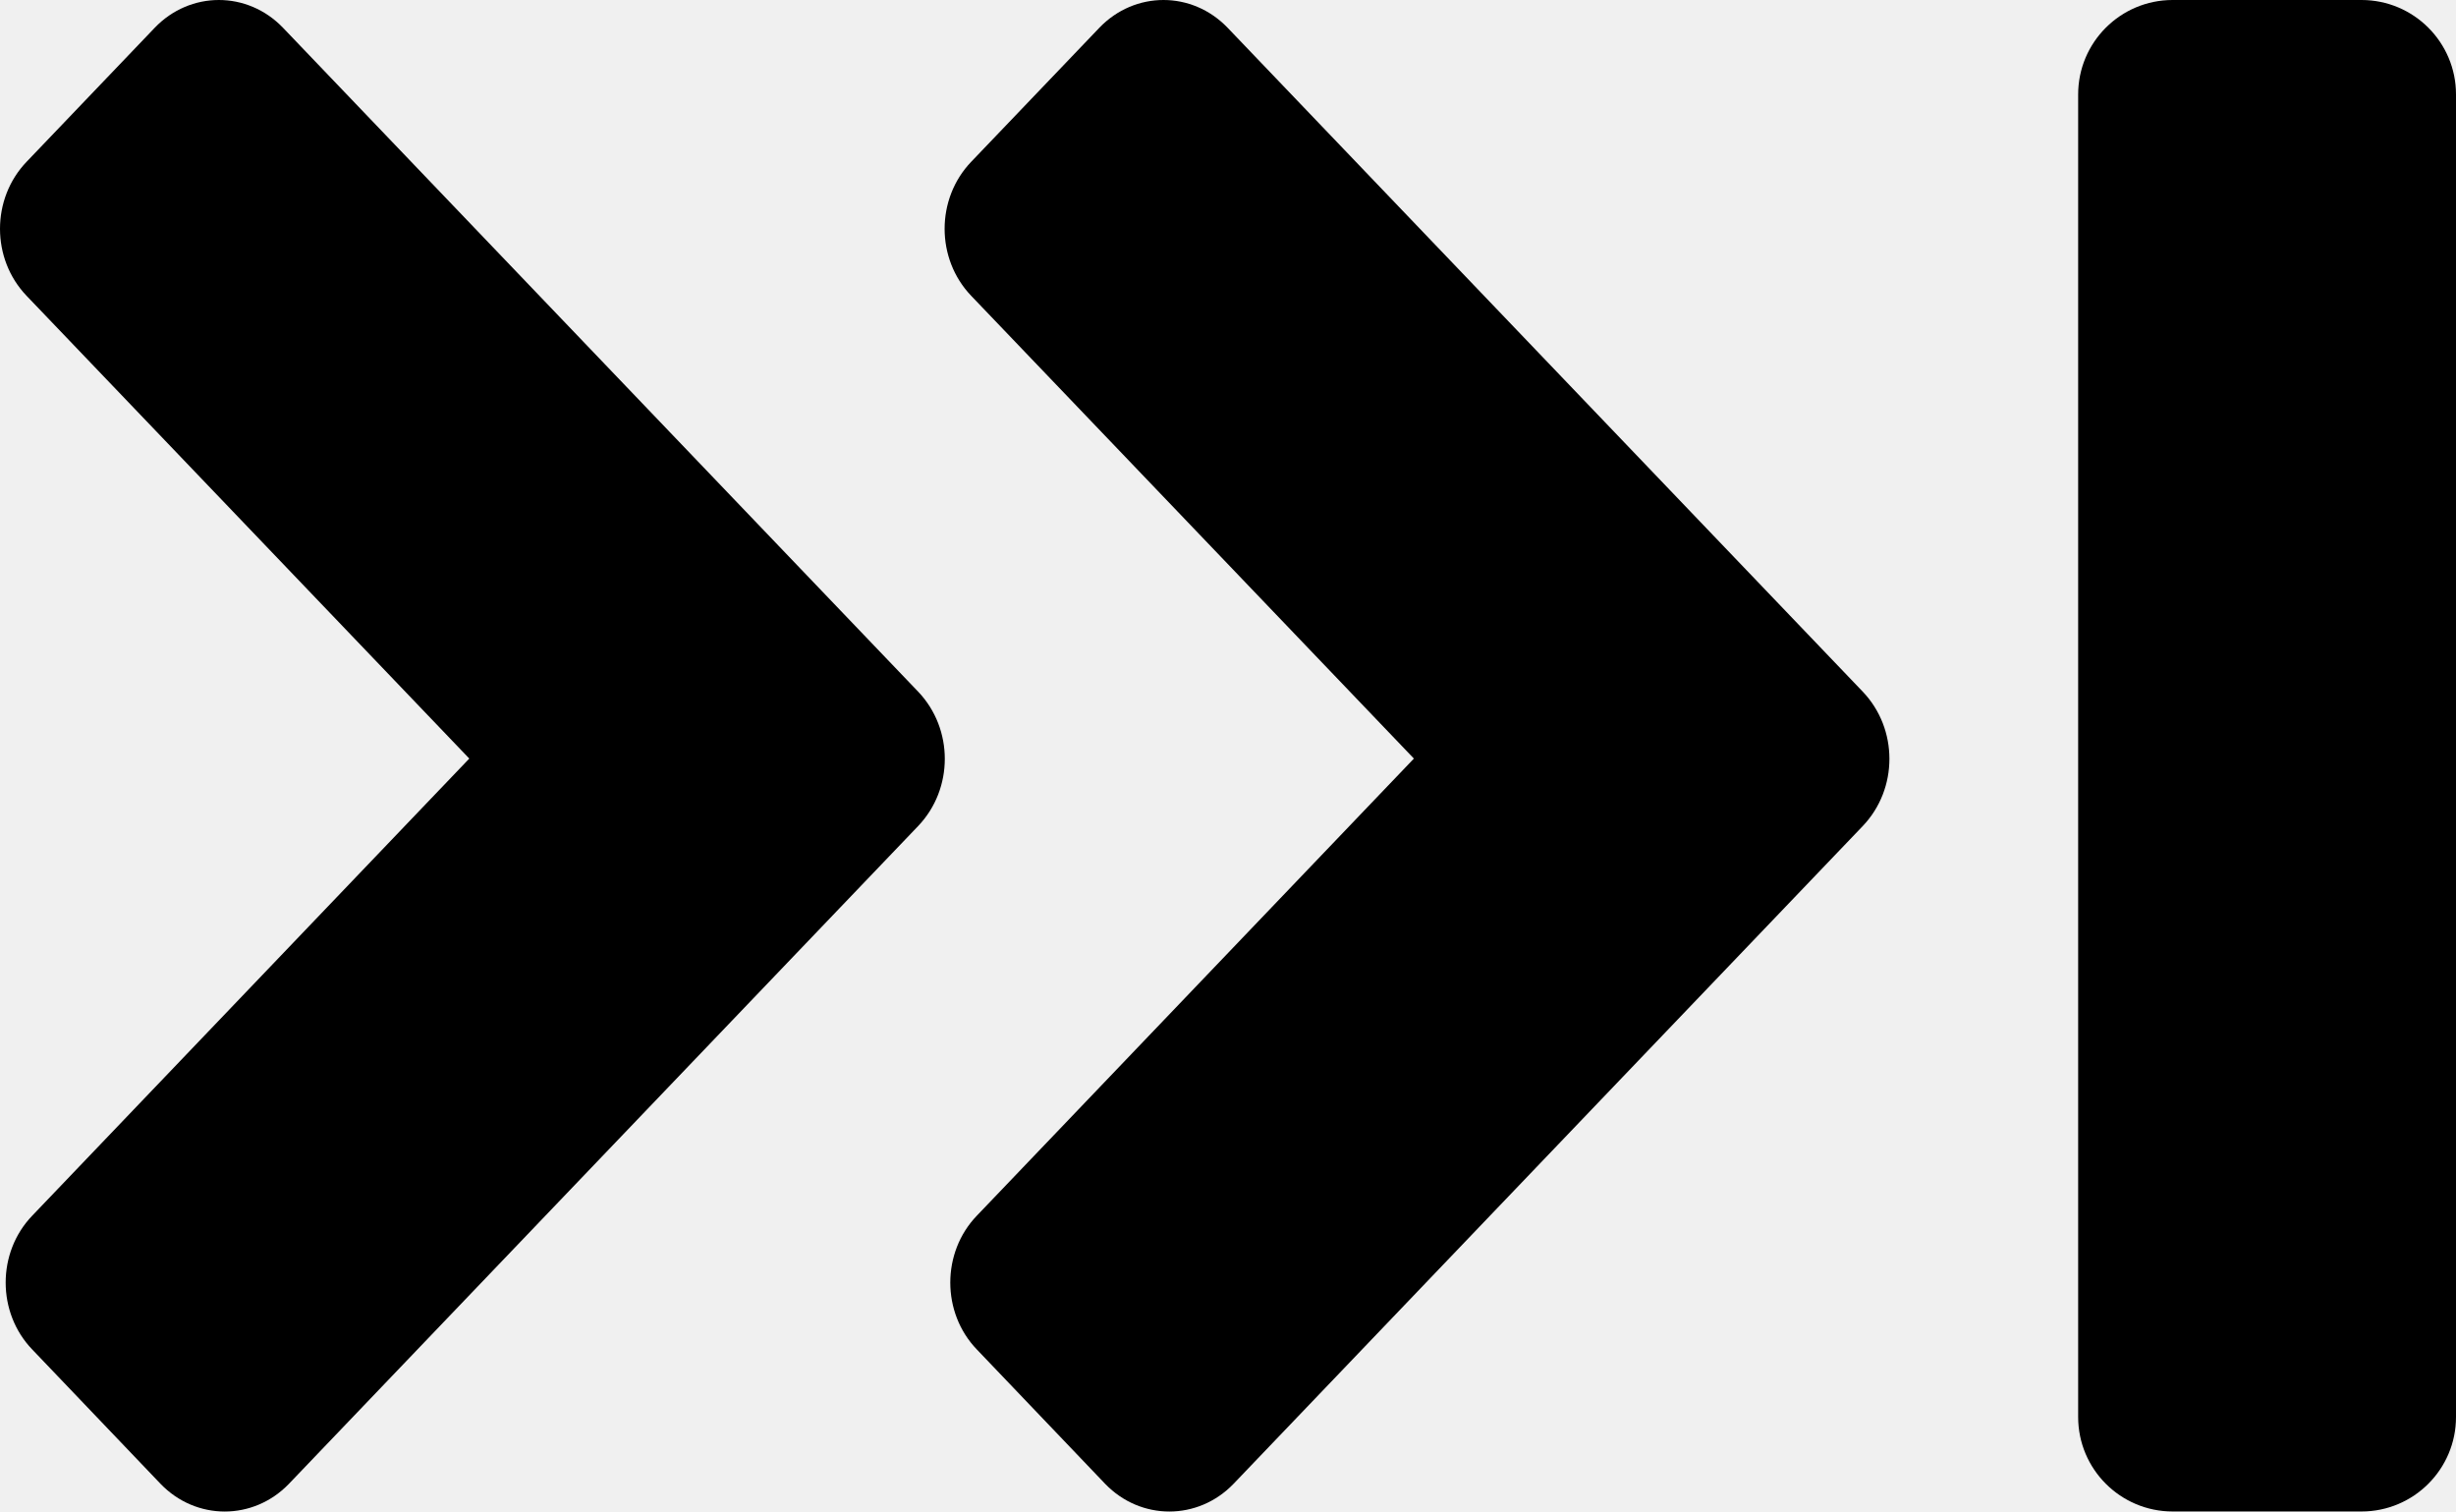
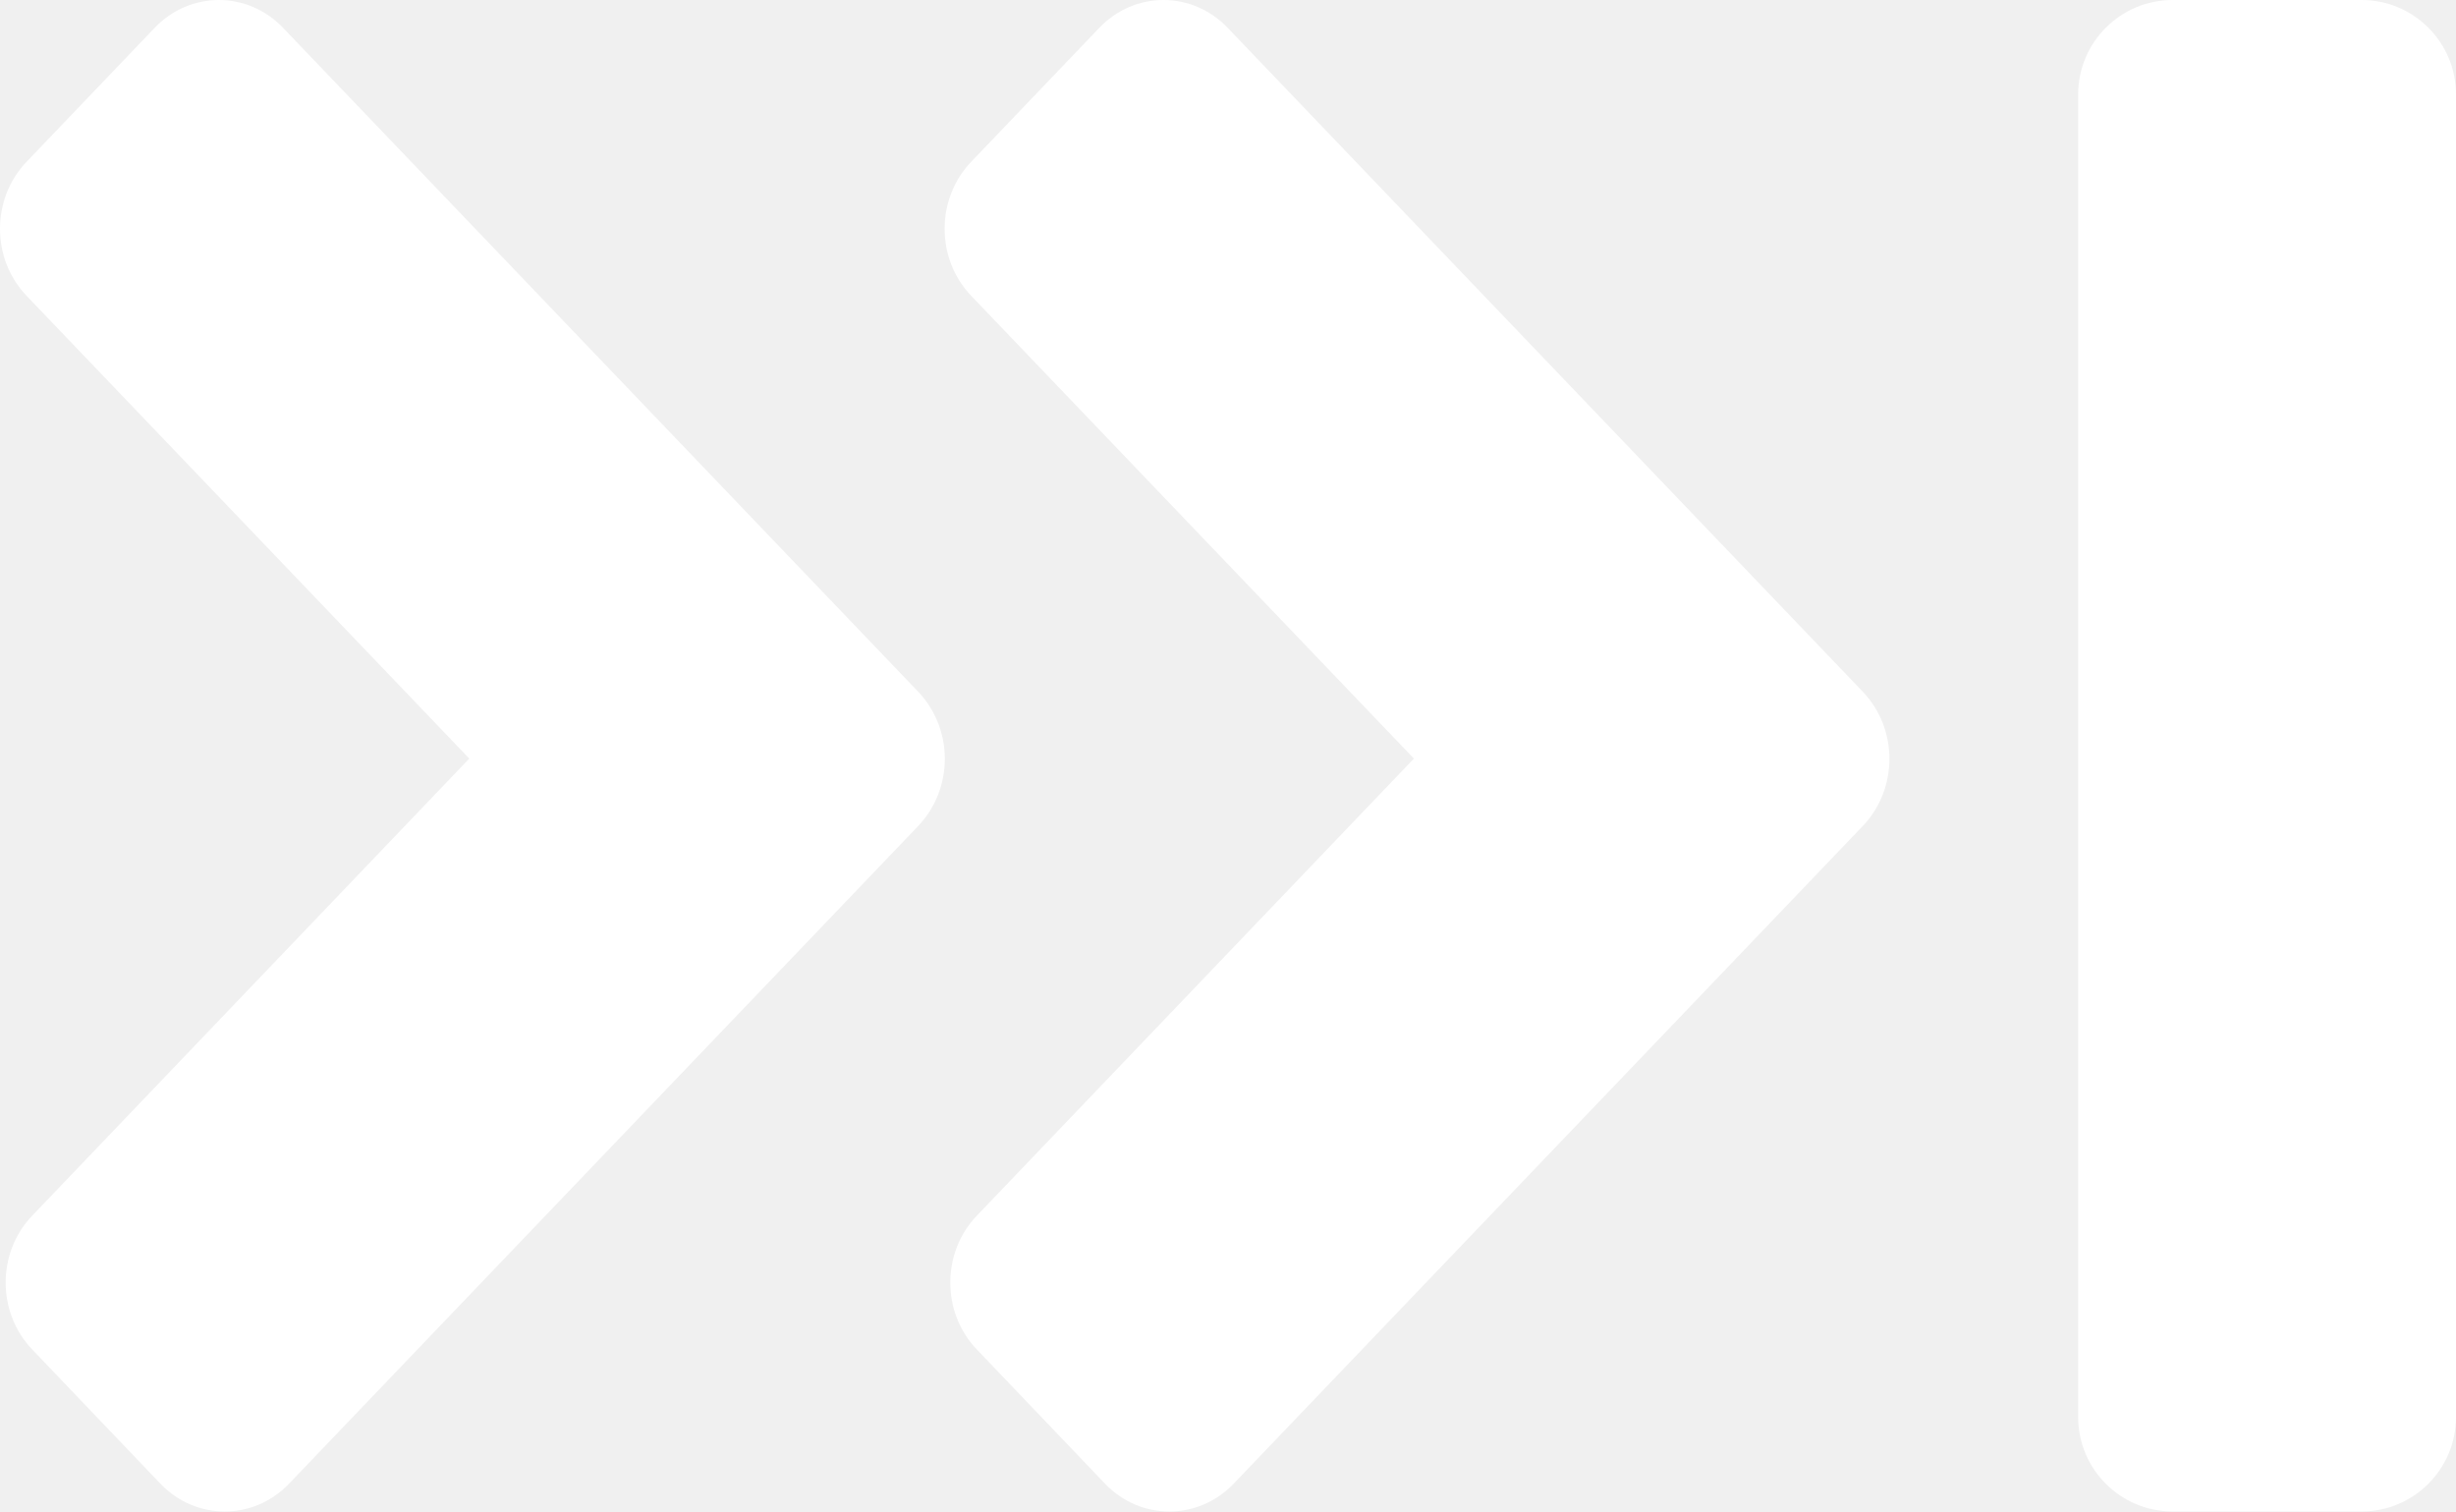
<svg xmlns="http://www.w3.org/2000/svg" version="1.1" id="Layer_1" x="0px" y="0px" width="13px" height="8px" viewBox="0 0 13 8" style="enable-background:new 0 0 13 8;" xml:space="preserve">
  <g id="Next_3">
-     <path d="M11,0.5v7C11,7.776,11.224,8,11.5,8h1C12.776,8,13,7.776,13,7.5v-7C13,0.224,12.776,0,12.5,0h-1C11.224,0,11,0.224,11,0.5z   " />
-     <path d="M6.498,0.147c-0.188-0.196-0.491-0.196-0.679,0L5.141,0.856c-0.188,0.196-0.188,0.514,0,0.71l2.343,2.449L5.171,6.434   c-0.188,0.195-0.188,0.514,0,0.709L5.85,7.854c0.188,0.195,0.491,0.195,0.679,0l3.331-3.482c0.188-0.197,0.188-0.514,0-0.711   L6.498,0.147z" />
-     <path d="M1.498,0.147c-0.188-0.196-0.491-0.196-0.679,0L0.141,0.856c-0.188,0.196-0.188,0.514,0,0.71l2.343,2.449L0.171,6.434   c-0.188,0.195-0.188,0.514,0,0.709L0.85,7.854c0.188,0.195,0.491,0.195,0.679,0l3.331-3.482c0.188-0.197,0.188-0.514,0-0.711   L1.498,0.147z" />
+     <path fill="#fff" d="M11,0.5v7C11,7.776,11.224,8,11.5,8h1C12.776,8,13,7.776,13,7.5v-7C13,0.224,12.776,0,12.5,0h-1C11.224,0,11,0.224,11,0.5z   " />
+     <path fill="#fff" d="M6.498,0.147c-0.188-0.196-0.491-0.196-0.679,0L5.141,0.856c-0.188,0.196-0.188,0.514,0,0.71l2.343,2.449L5.171,6.434   c-0.188,0.195-0.188,0.514,0,0.709L5.85,7.854c0.188,0.195,0.491,0.195,0.679,0l3.331-3.482c0.188-0.197,0.188-0.514,0-0.711   L6.498,0.147z" />
+     <path fill="#fff" d="M1.498,0.147c-0.188-0.196-0.491-0.196-0.679,0L0.141,0.856c-0.188,0.196-0.188,0.514,0,0.71l2.343,2.449L0.171,6.434   c-0.188,0.195-0.188,0.514,0,0.709L0.85,7.854c0.188,0.195,0.491,0.195,0.679,0l3.331-3.482c0.188-0.197,0.188-0.514,0-0.711   L1.498,0.147z" />
  </g>
-   <g>
- </g>
-   <g>
- </g>
-   <g>
- </g>
-   <g>
- </g>
-   <g>
- </g>
-   <g>
- </g>
-   <g>
- </g>
-   <g>
- </g>
-   <g>
- </g>
-   <g>
- </g>
-   <g>
- </g>
-   <g>
- </g>
-   <g>
- </g>
-   <g>
- </g>
-   <g>
- </g>
</svg>
